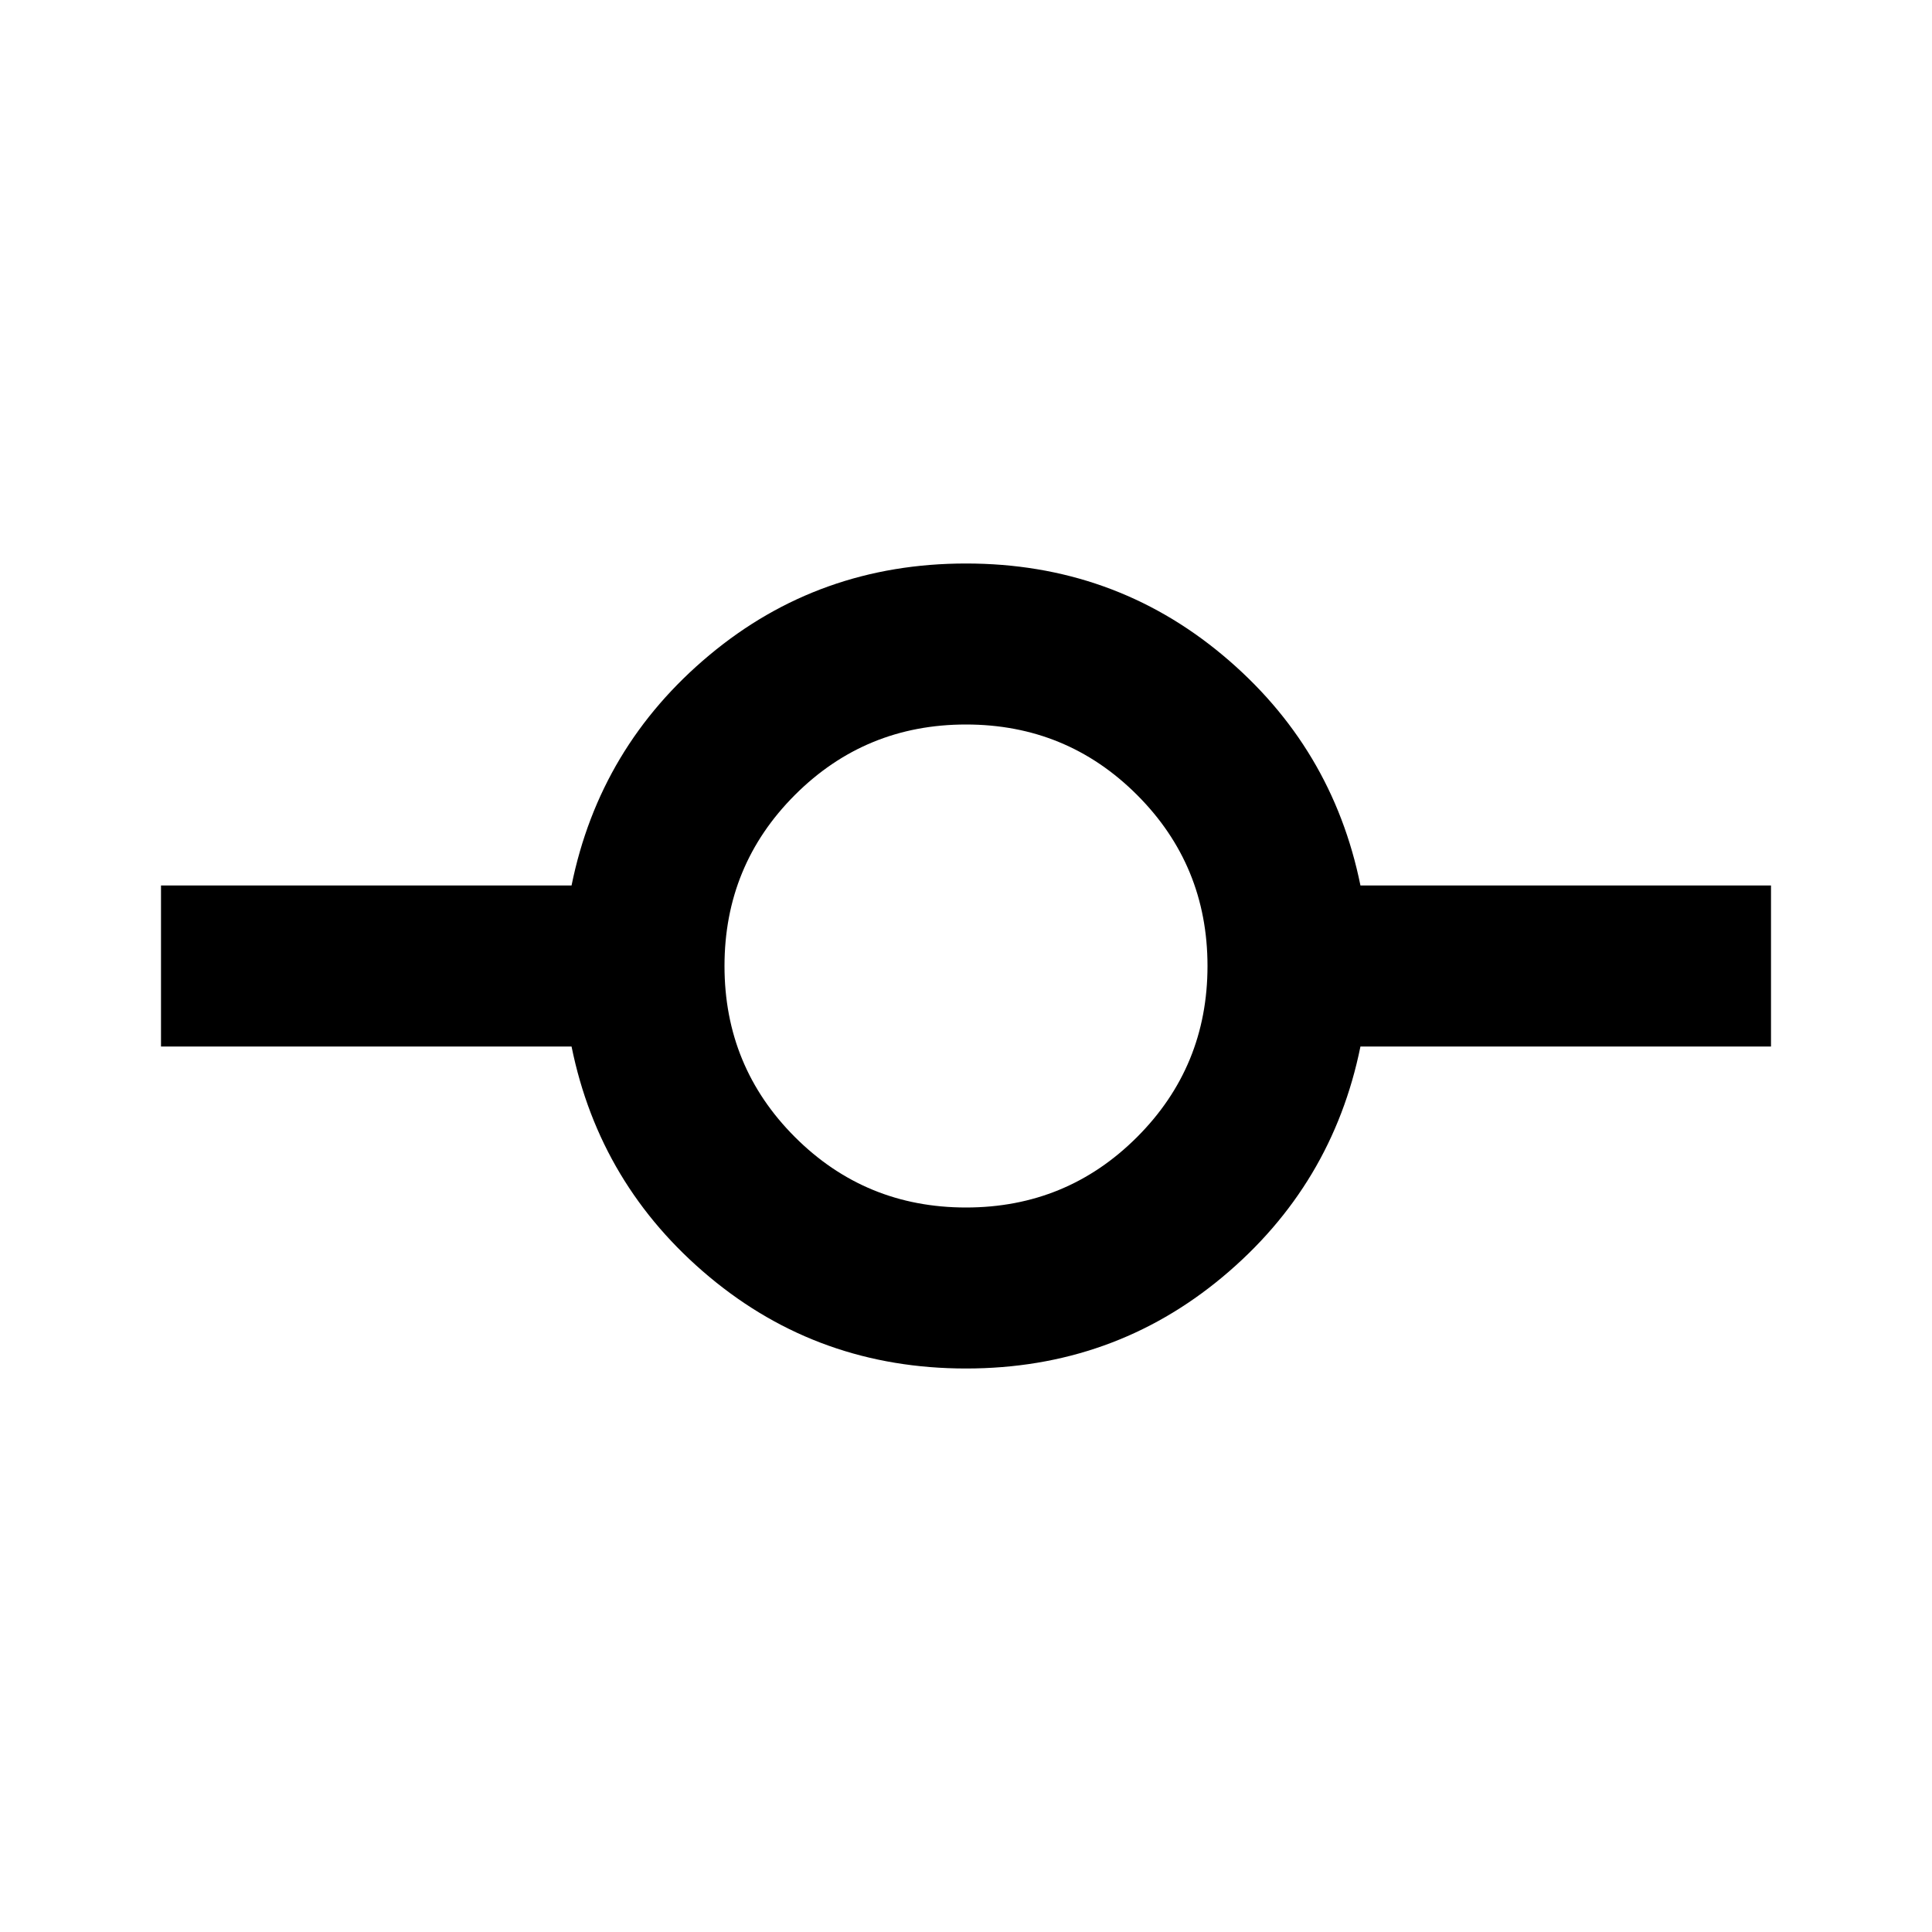
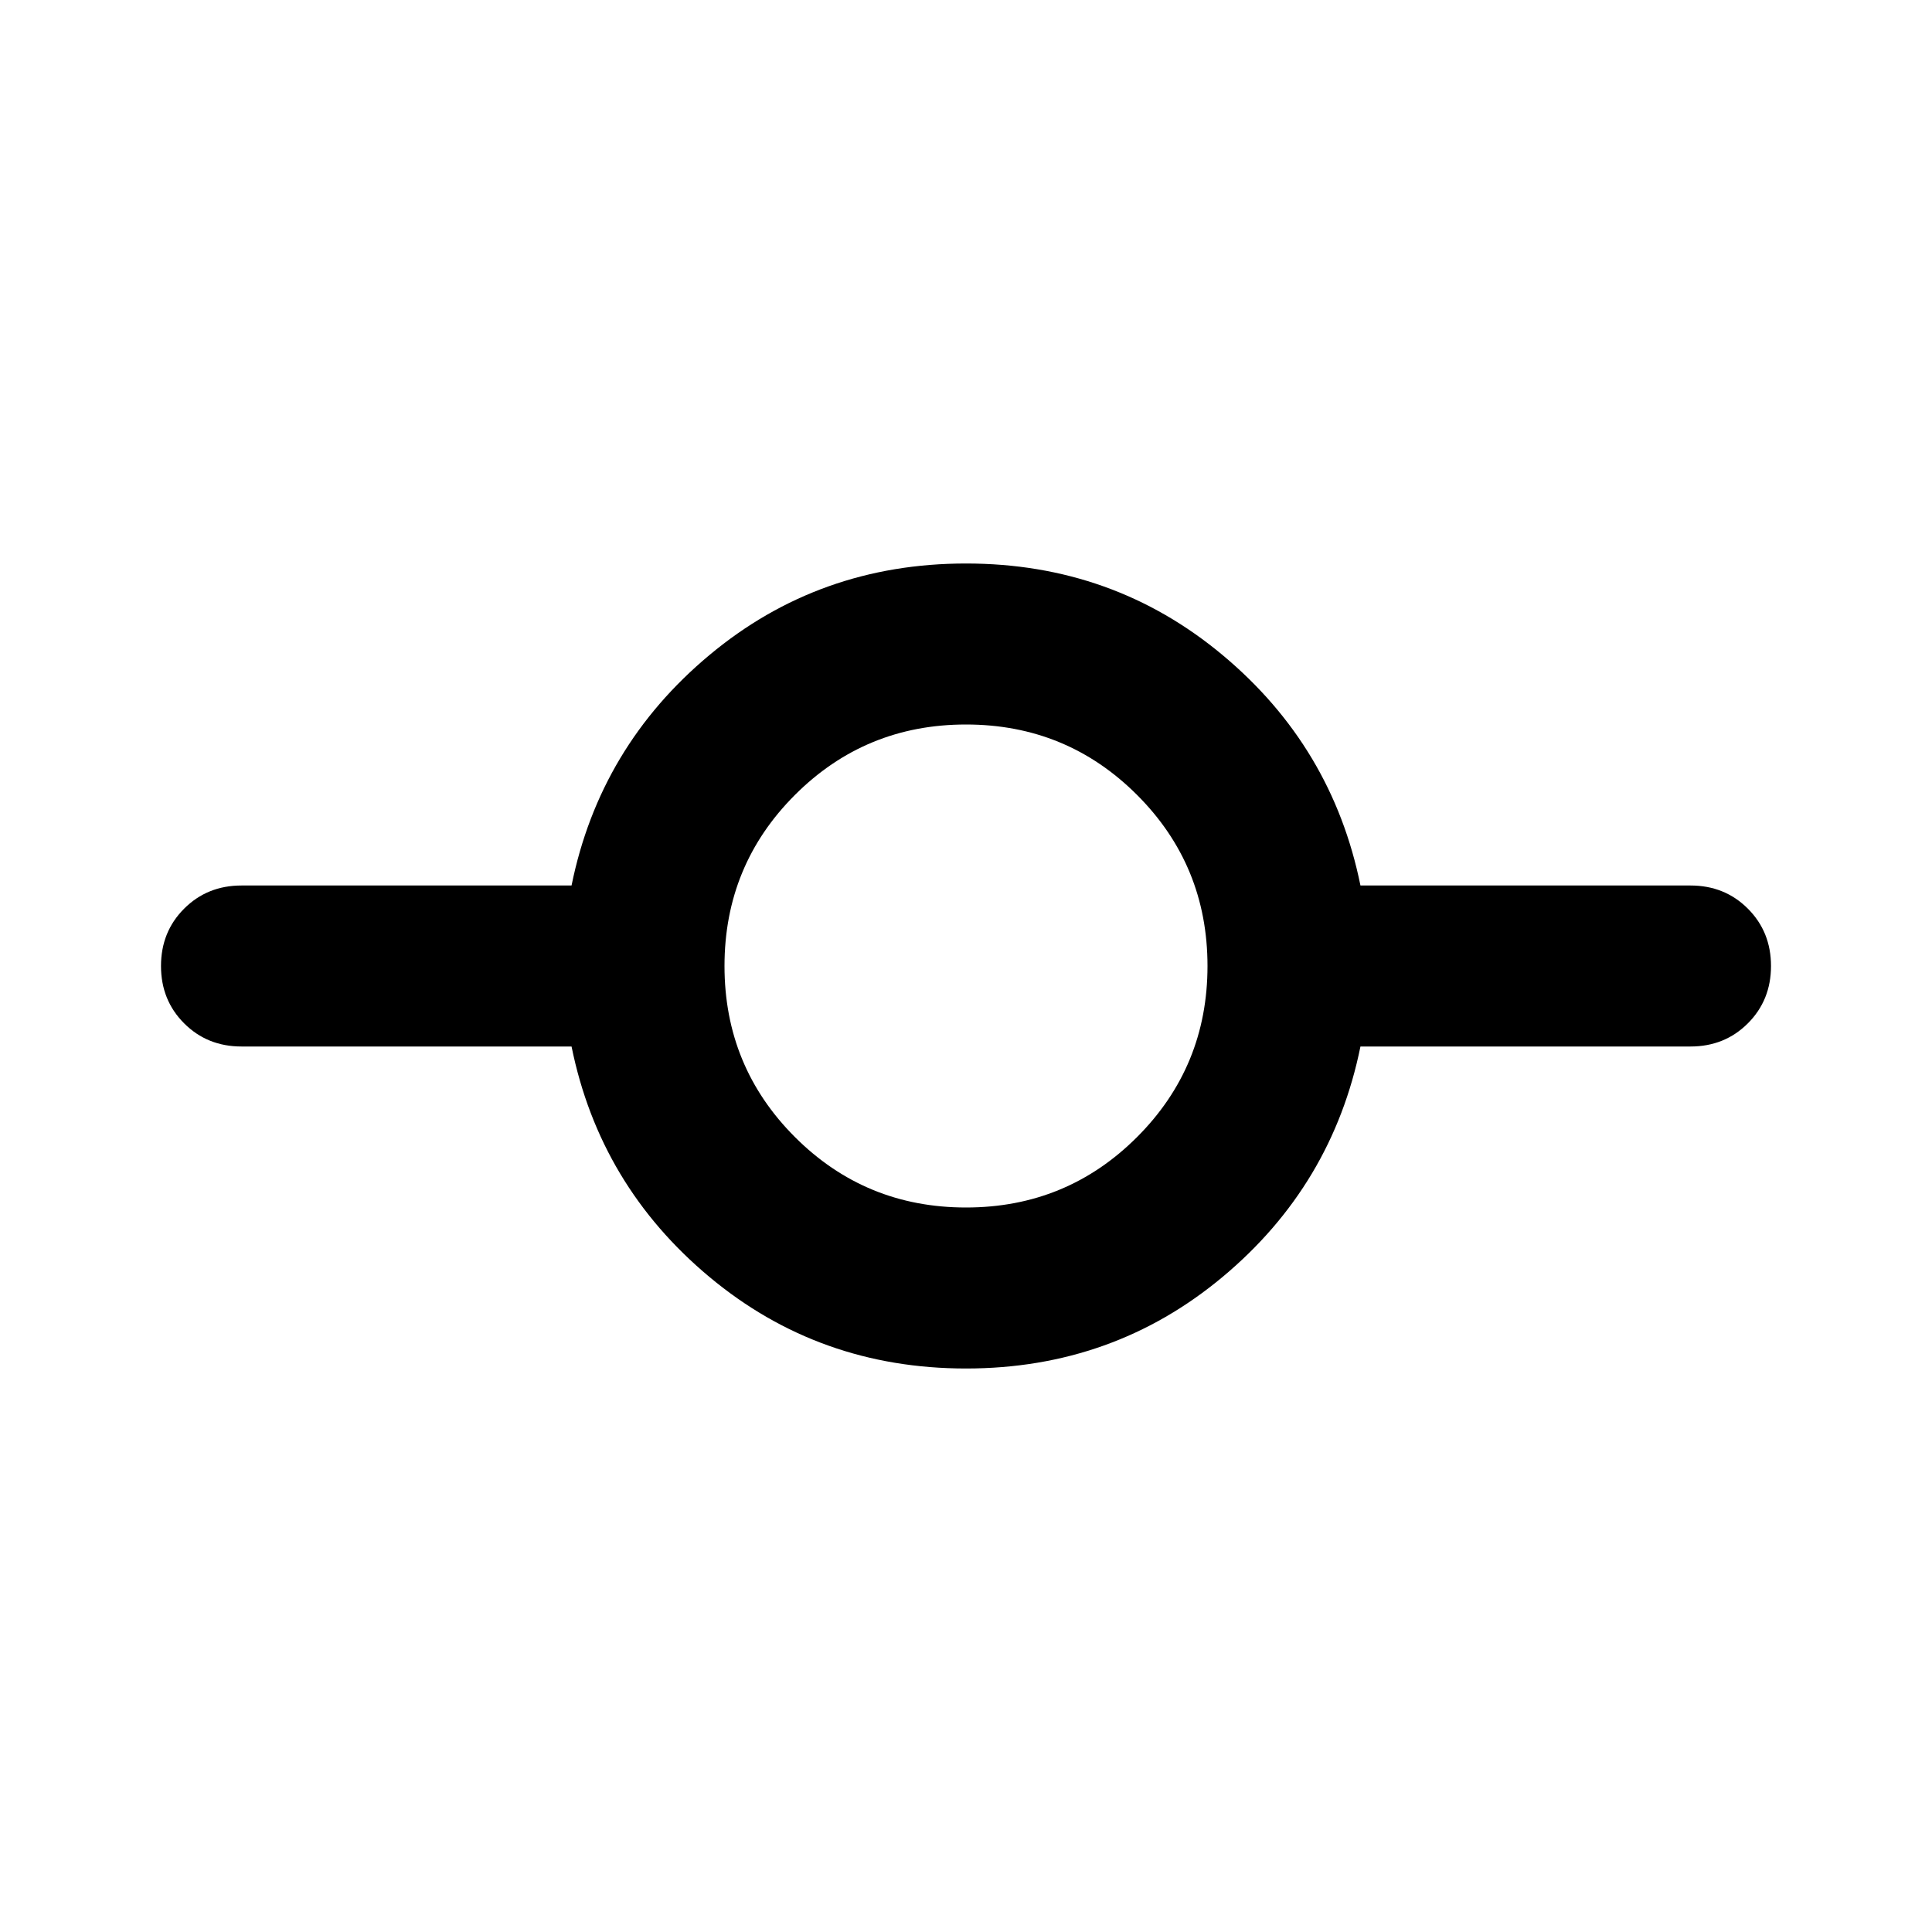
<svg xmlns="http://www.w3.org/2000/svg" height="16" viewBox="0 -960 960 960" width="16">
-   <path d="M480-280q-73 0-127.5-45.5T284-440H80v-80h204q14-69 68.5-114.5T480-680q73 0 127.5 45.5T676-520h204v80H676q-14 69-68.5 114.5T480-280Zm0-80q50 0 85-35t35-85q0-50-35-85t-85-35q-50 0-85 35t-35 85q0 50 35 85t85 35Z" />
+   <path d="M480-280q-73 0-127.5-45.5T284-440H120q-17 0-28.5-11.5T80-480q0-17 11.5-28.5T120-520h164q14-69 68.5-114.5T480-680q73 0 127.5 45.5T676-520h164q17 0 28.5 11.5T880-480q0 17-11.5 28.5T840-440H676q-14 69-68.5 114.5T480-280Zm0-80q50 0 85-35t35-85q0-50-35-85t-85-35q-50 0-85 35t-35 85q0 50 35 85t85 35Z" />
</svg>
